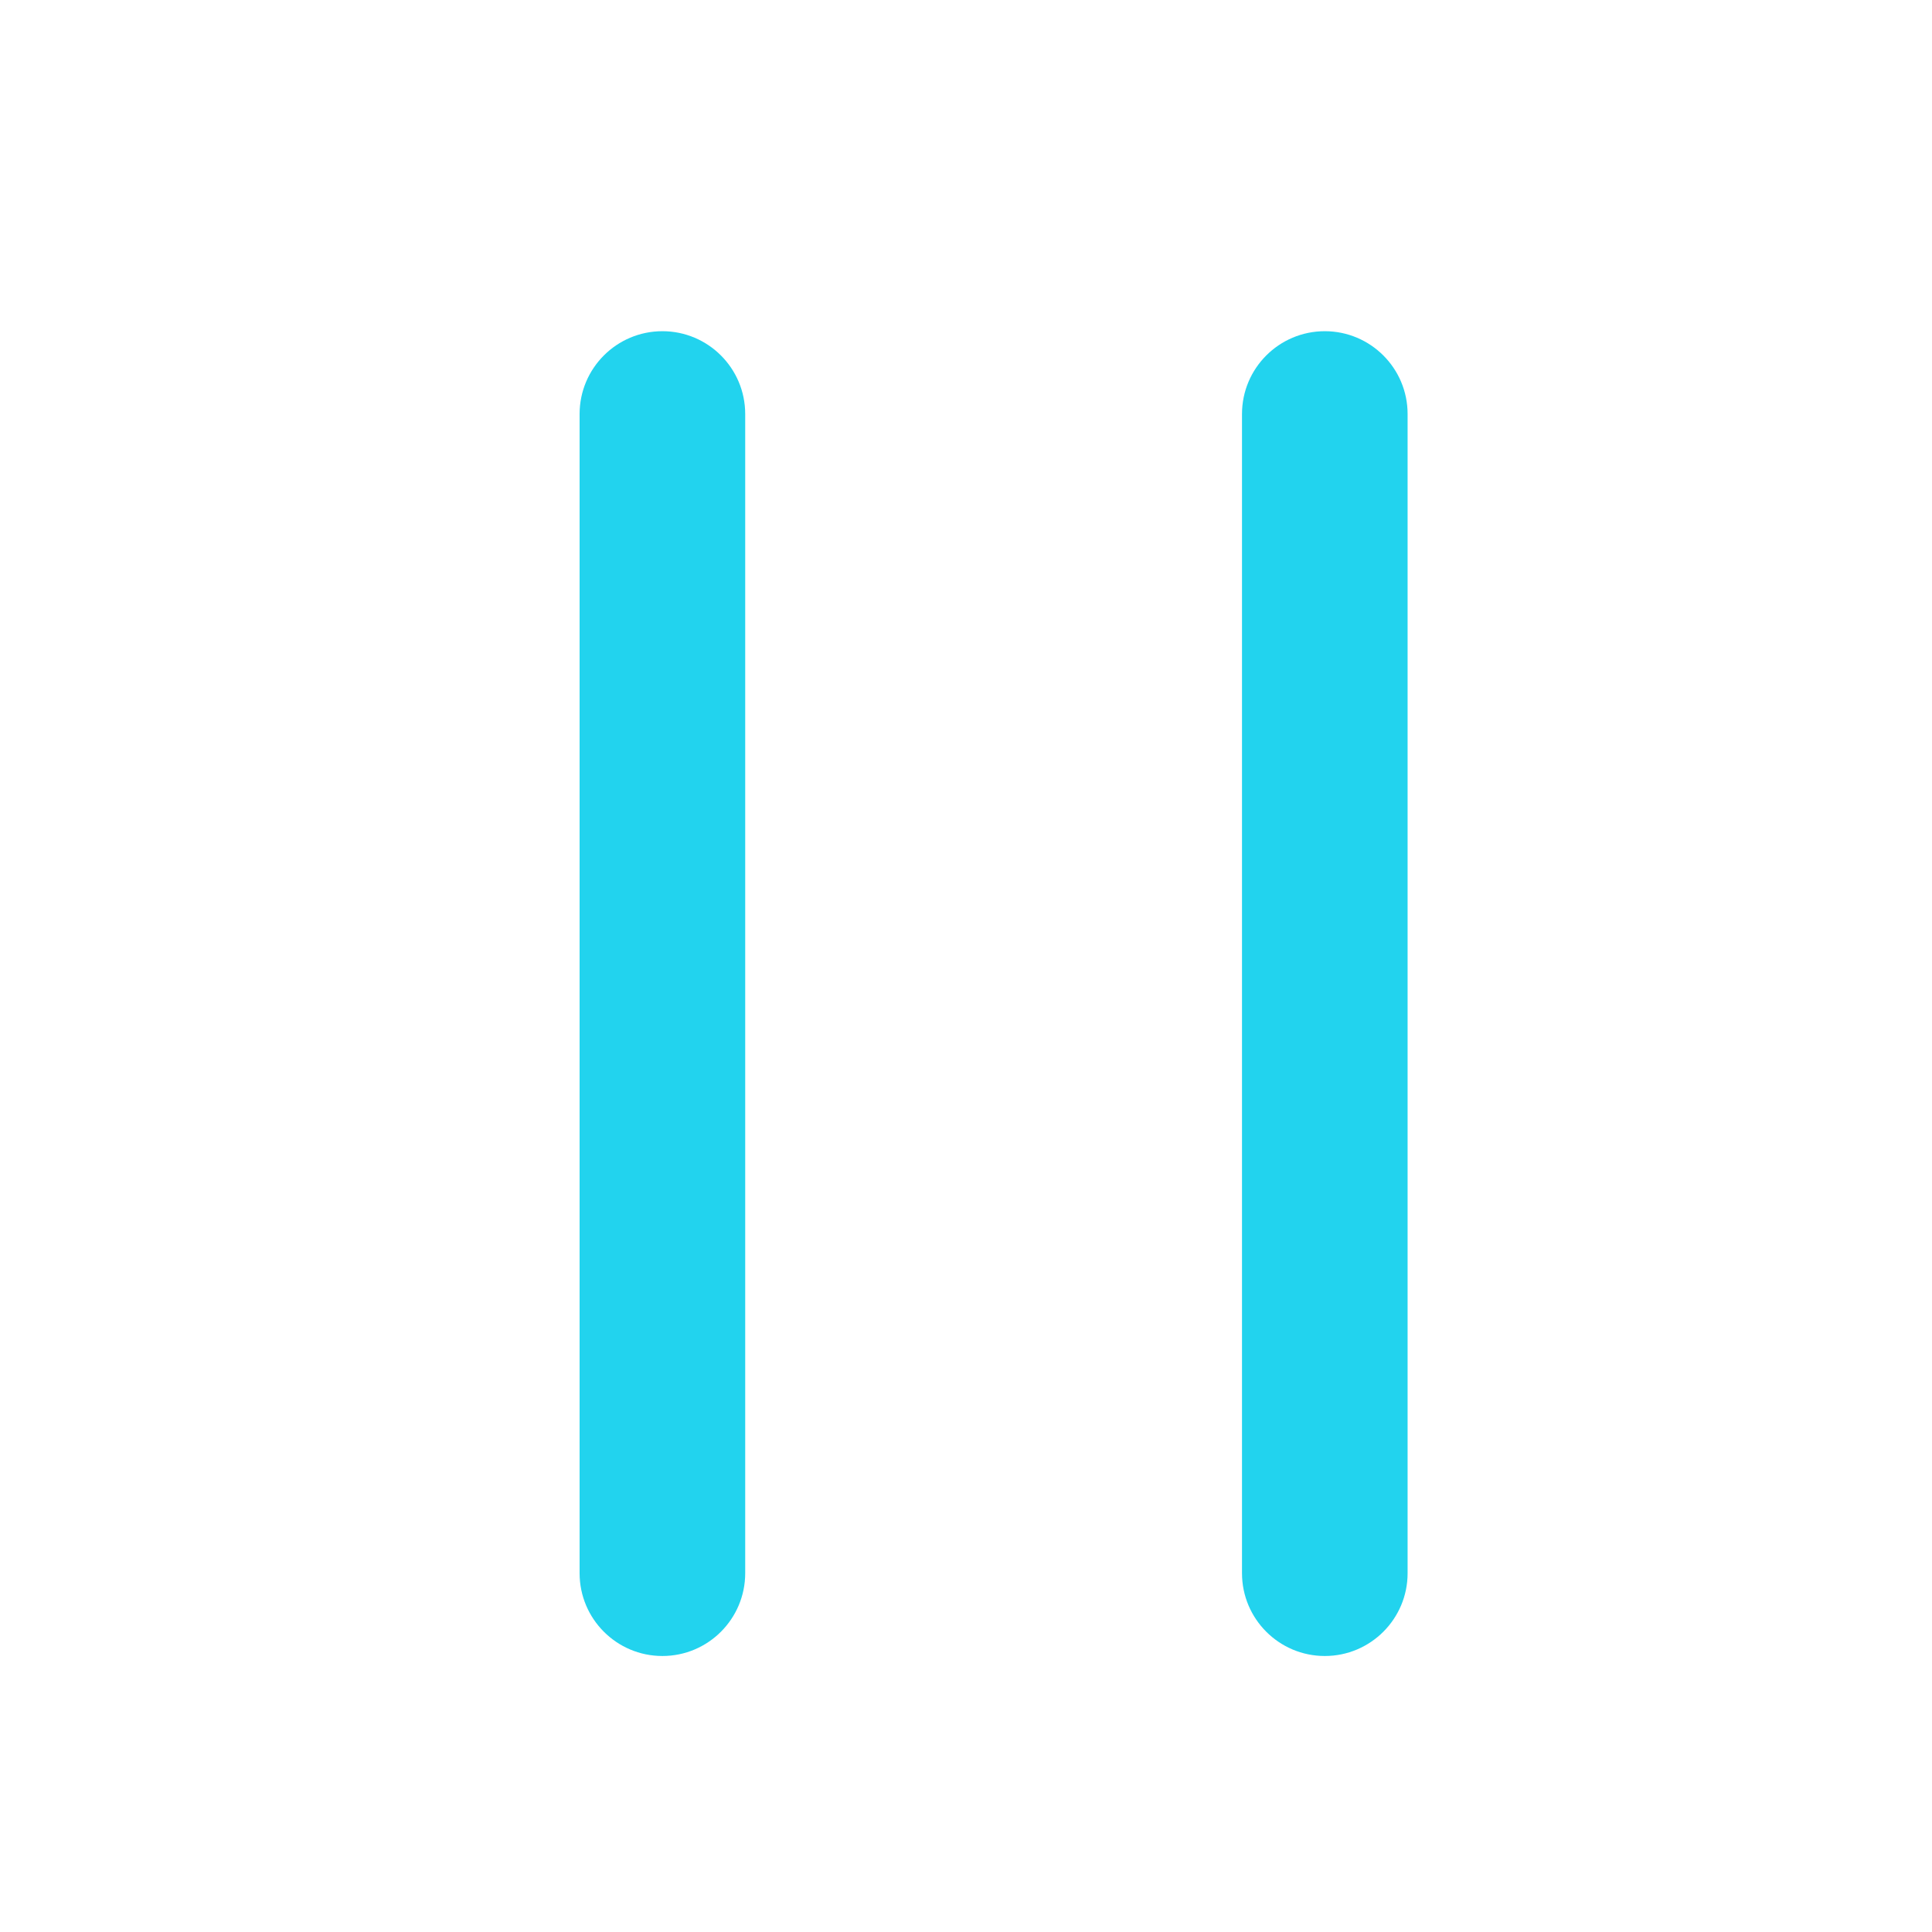
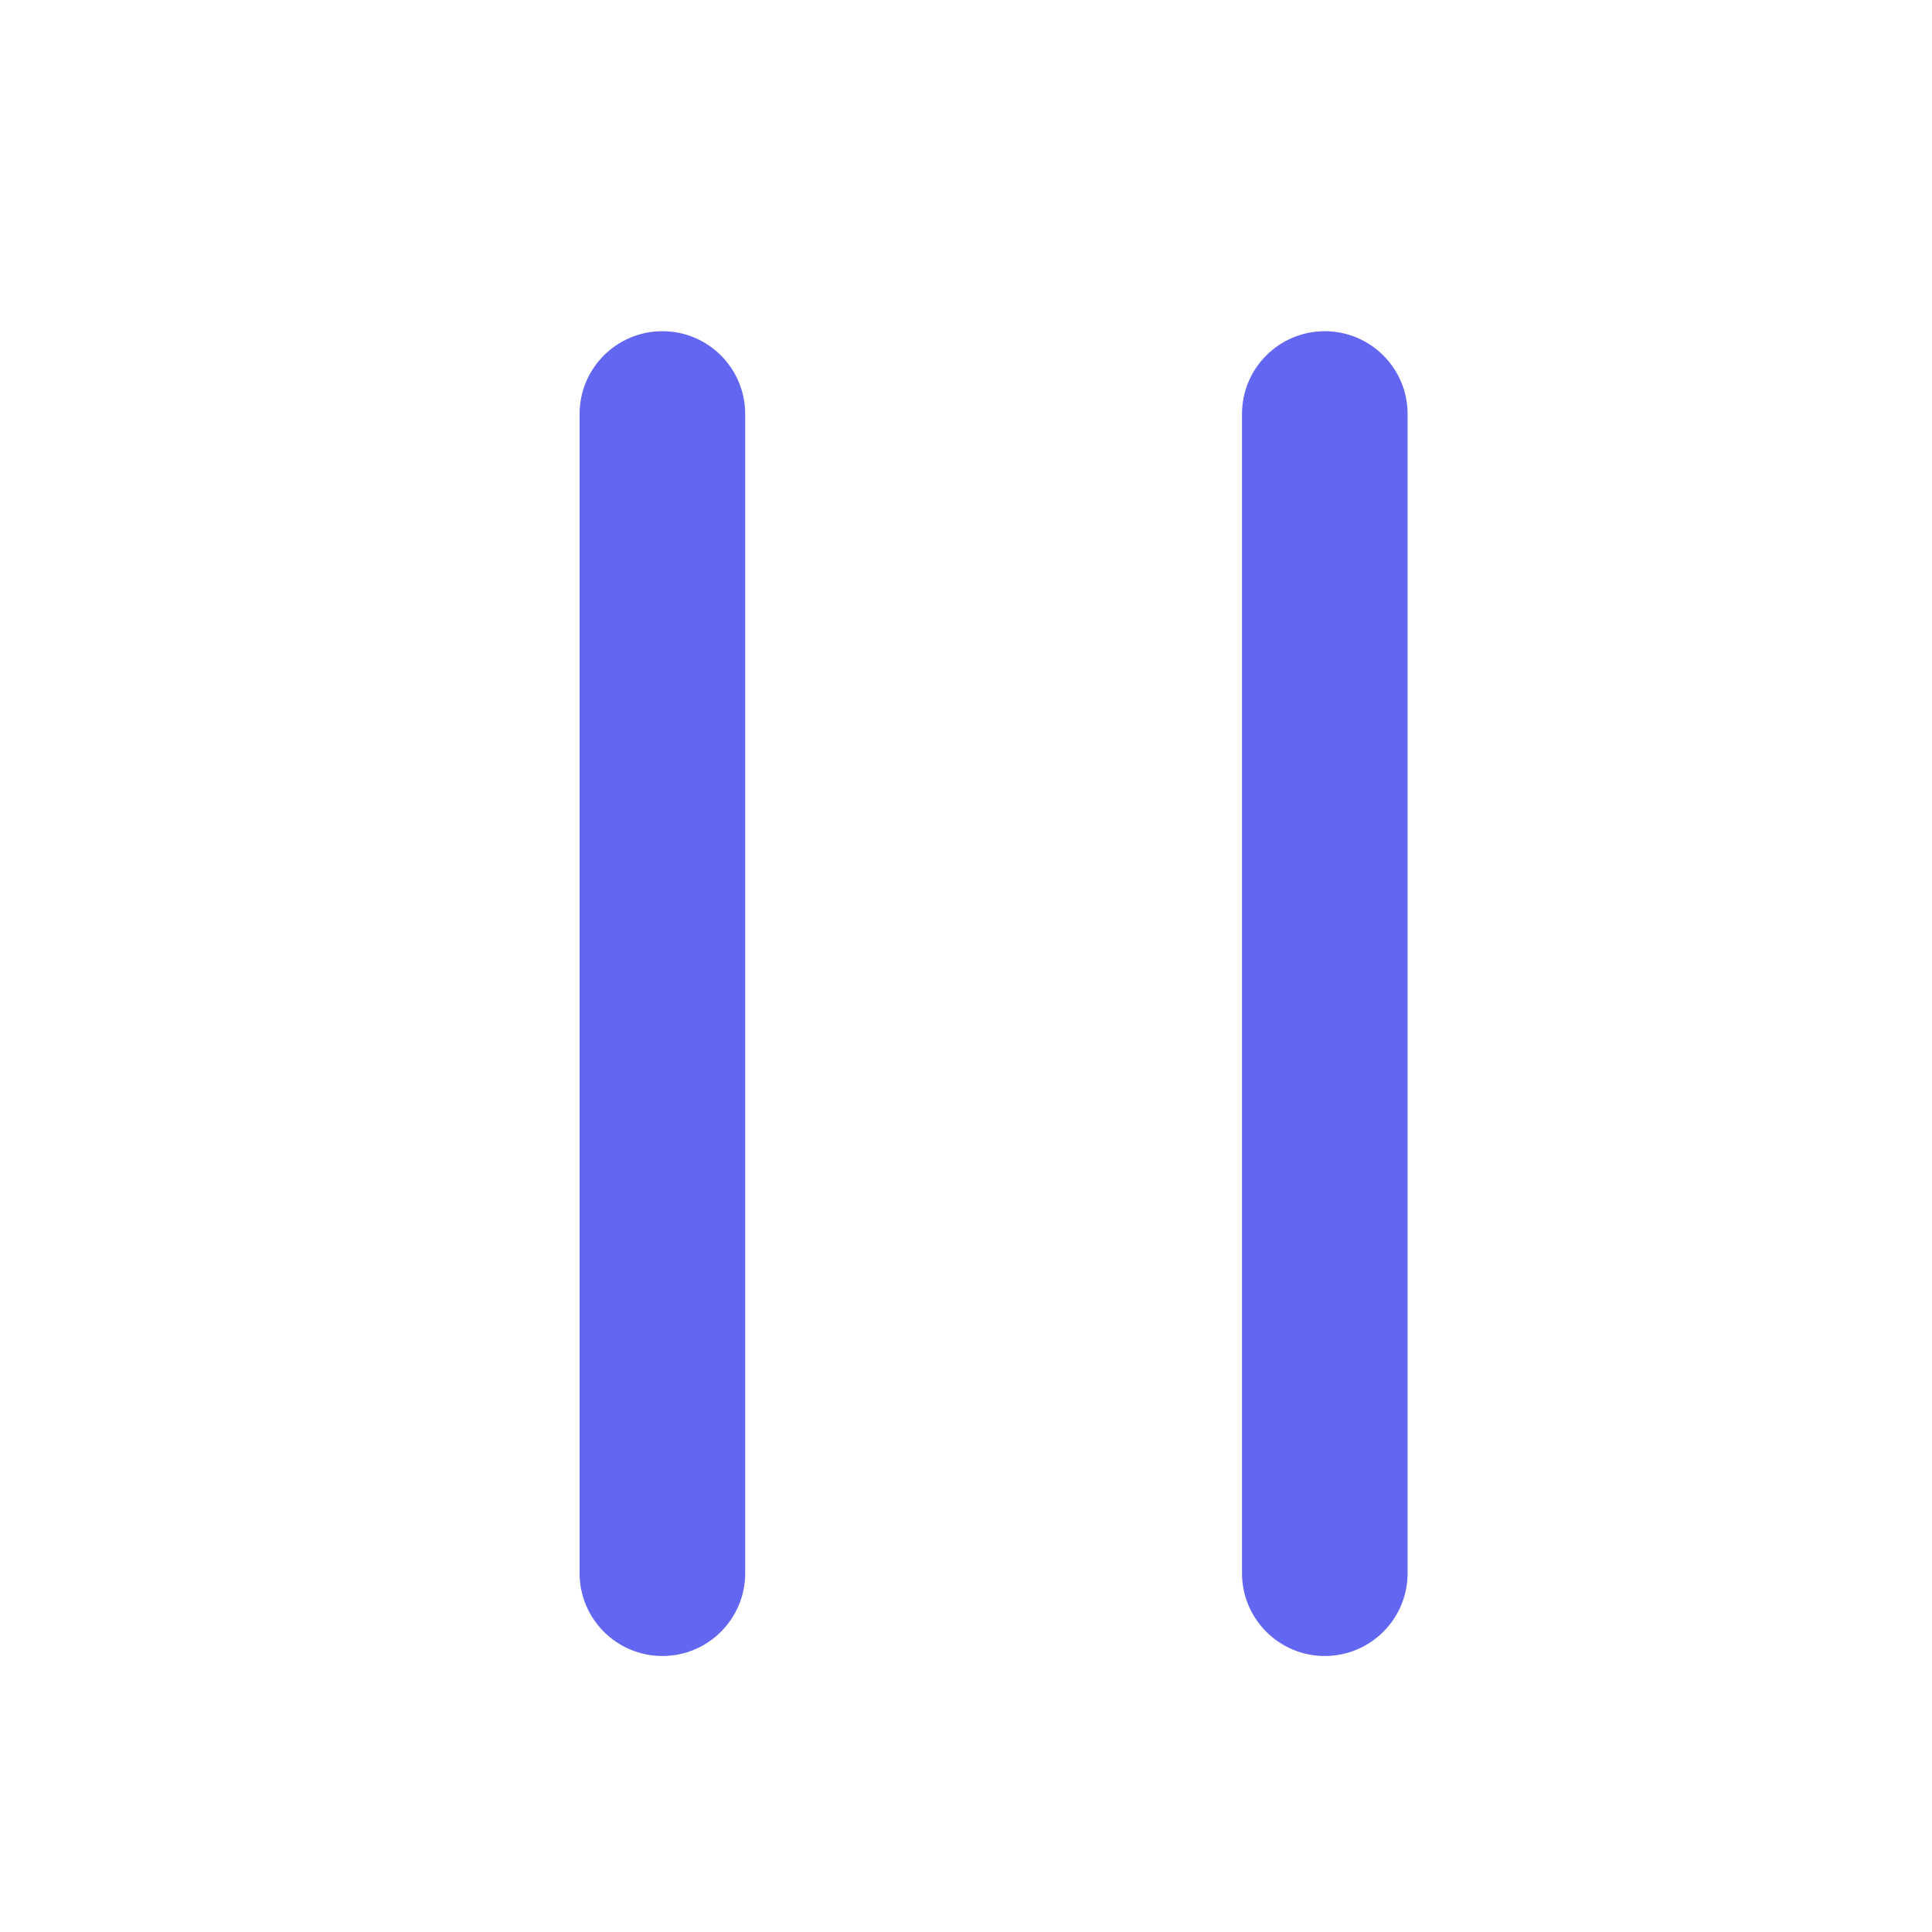
<svg xmlns="http://www.w3.org/2000/svg" width="35px" height="35px" version="1.1">
  <g id="pause" stroke="none" stroke-width="1" fill="none" fill-rule="evenodd" transform="scale(1.5)">
-     <path d="M8,4 C8.552,4 9,4.448 9,5 L9,19 C9,19.552 8.552,20 8,20 C7.448,20 7,19.552 7,19 L7,5 C7,4.448 7.448,4 8,4 Z M16,4 C16.552,4 17,4.448 17,5 L17,19 C17,19.552 16.552,20 16,20 C15.448,20 15,19.552 15,19 L15,5 C15,4.448 15.448,4 16,4 Z" id="Combined-Shape" fill="#22D3EE" />
+     <path d="M8,4 C8.552,4 9,4.448 9,5 L9,19 C9,19.552 8.552,20 8,20 C7.448,20 7,19.552 7,19 L7,5 C7,4.448 7.448,4 8,4 Z M16,4 C16.552,4 17,4.448 17,5 L17,19 C17,19.552 16.552,20 16,20 C15.448,20 15,19.552 15,19 L15,5 C15,4.448 15.448,4 16,4 Z" id="Combined-Shape" fill="#6366F1" />
  </g>
</svg>
